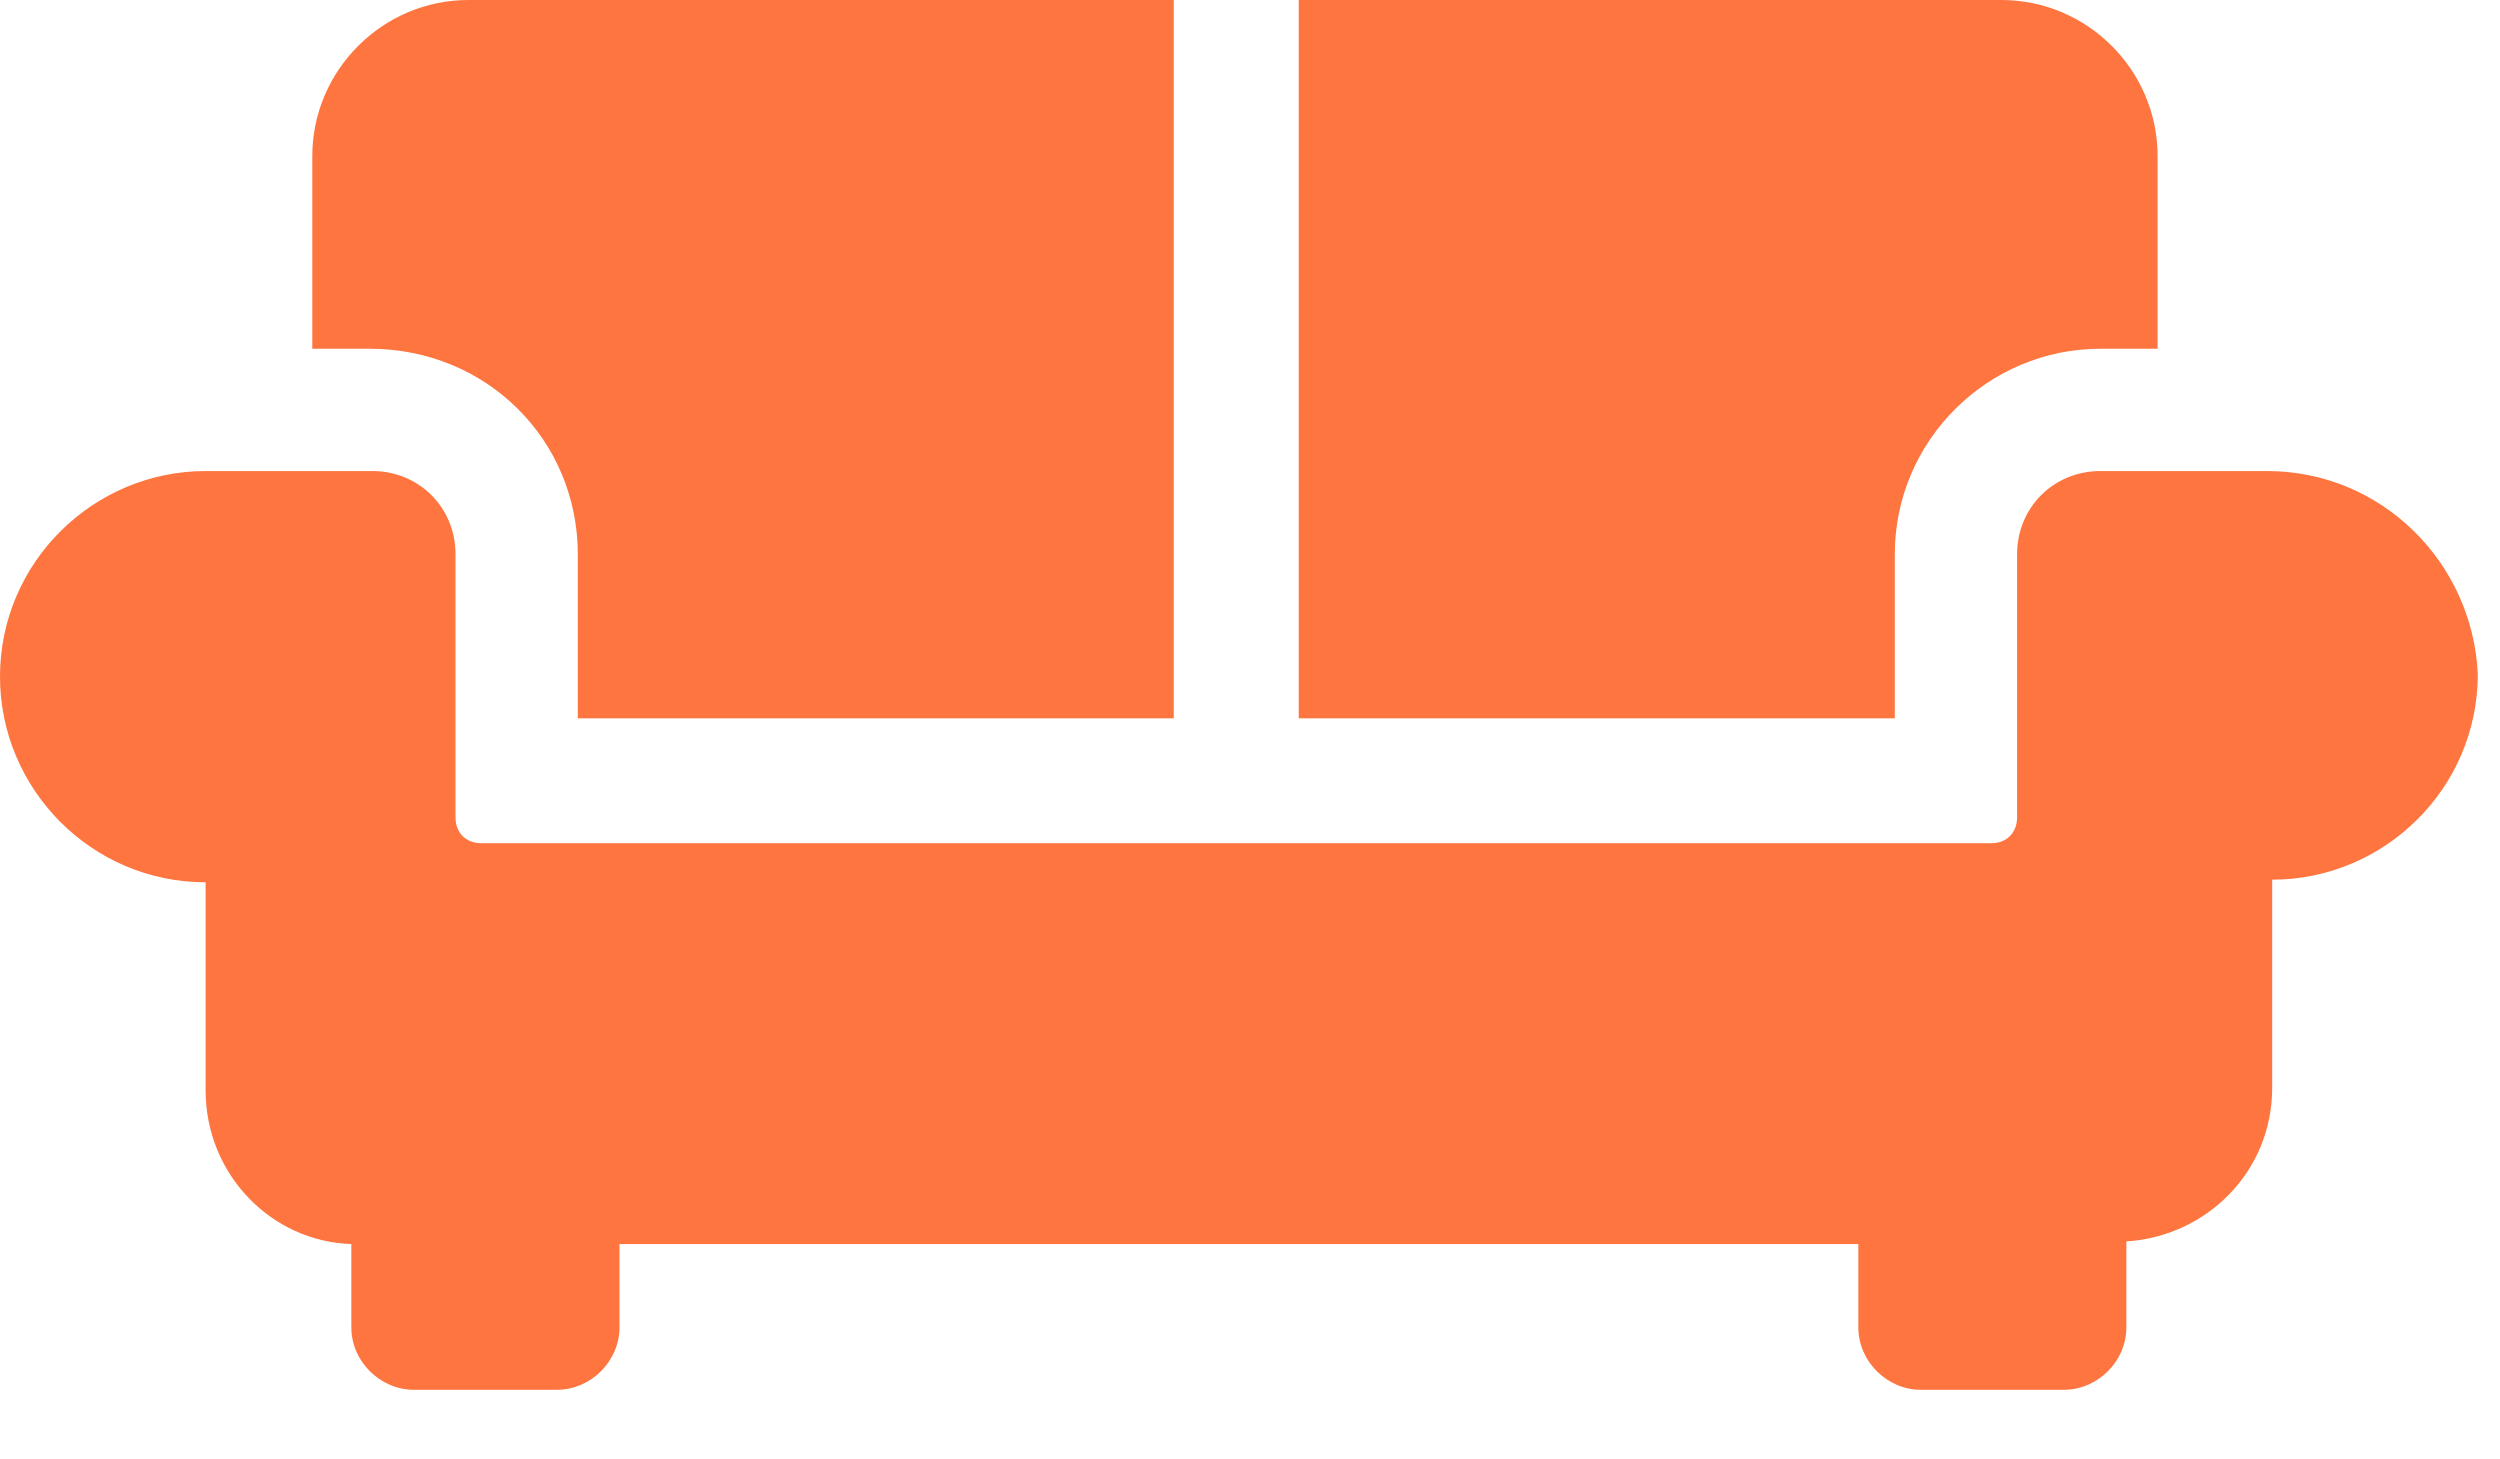
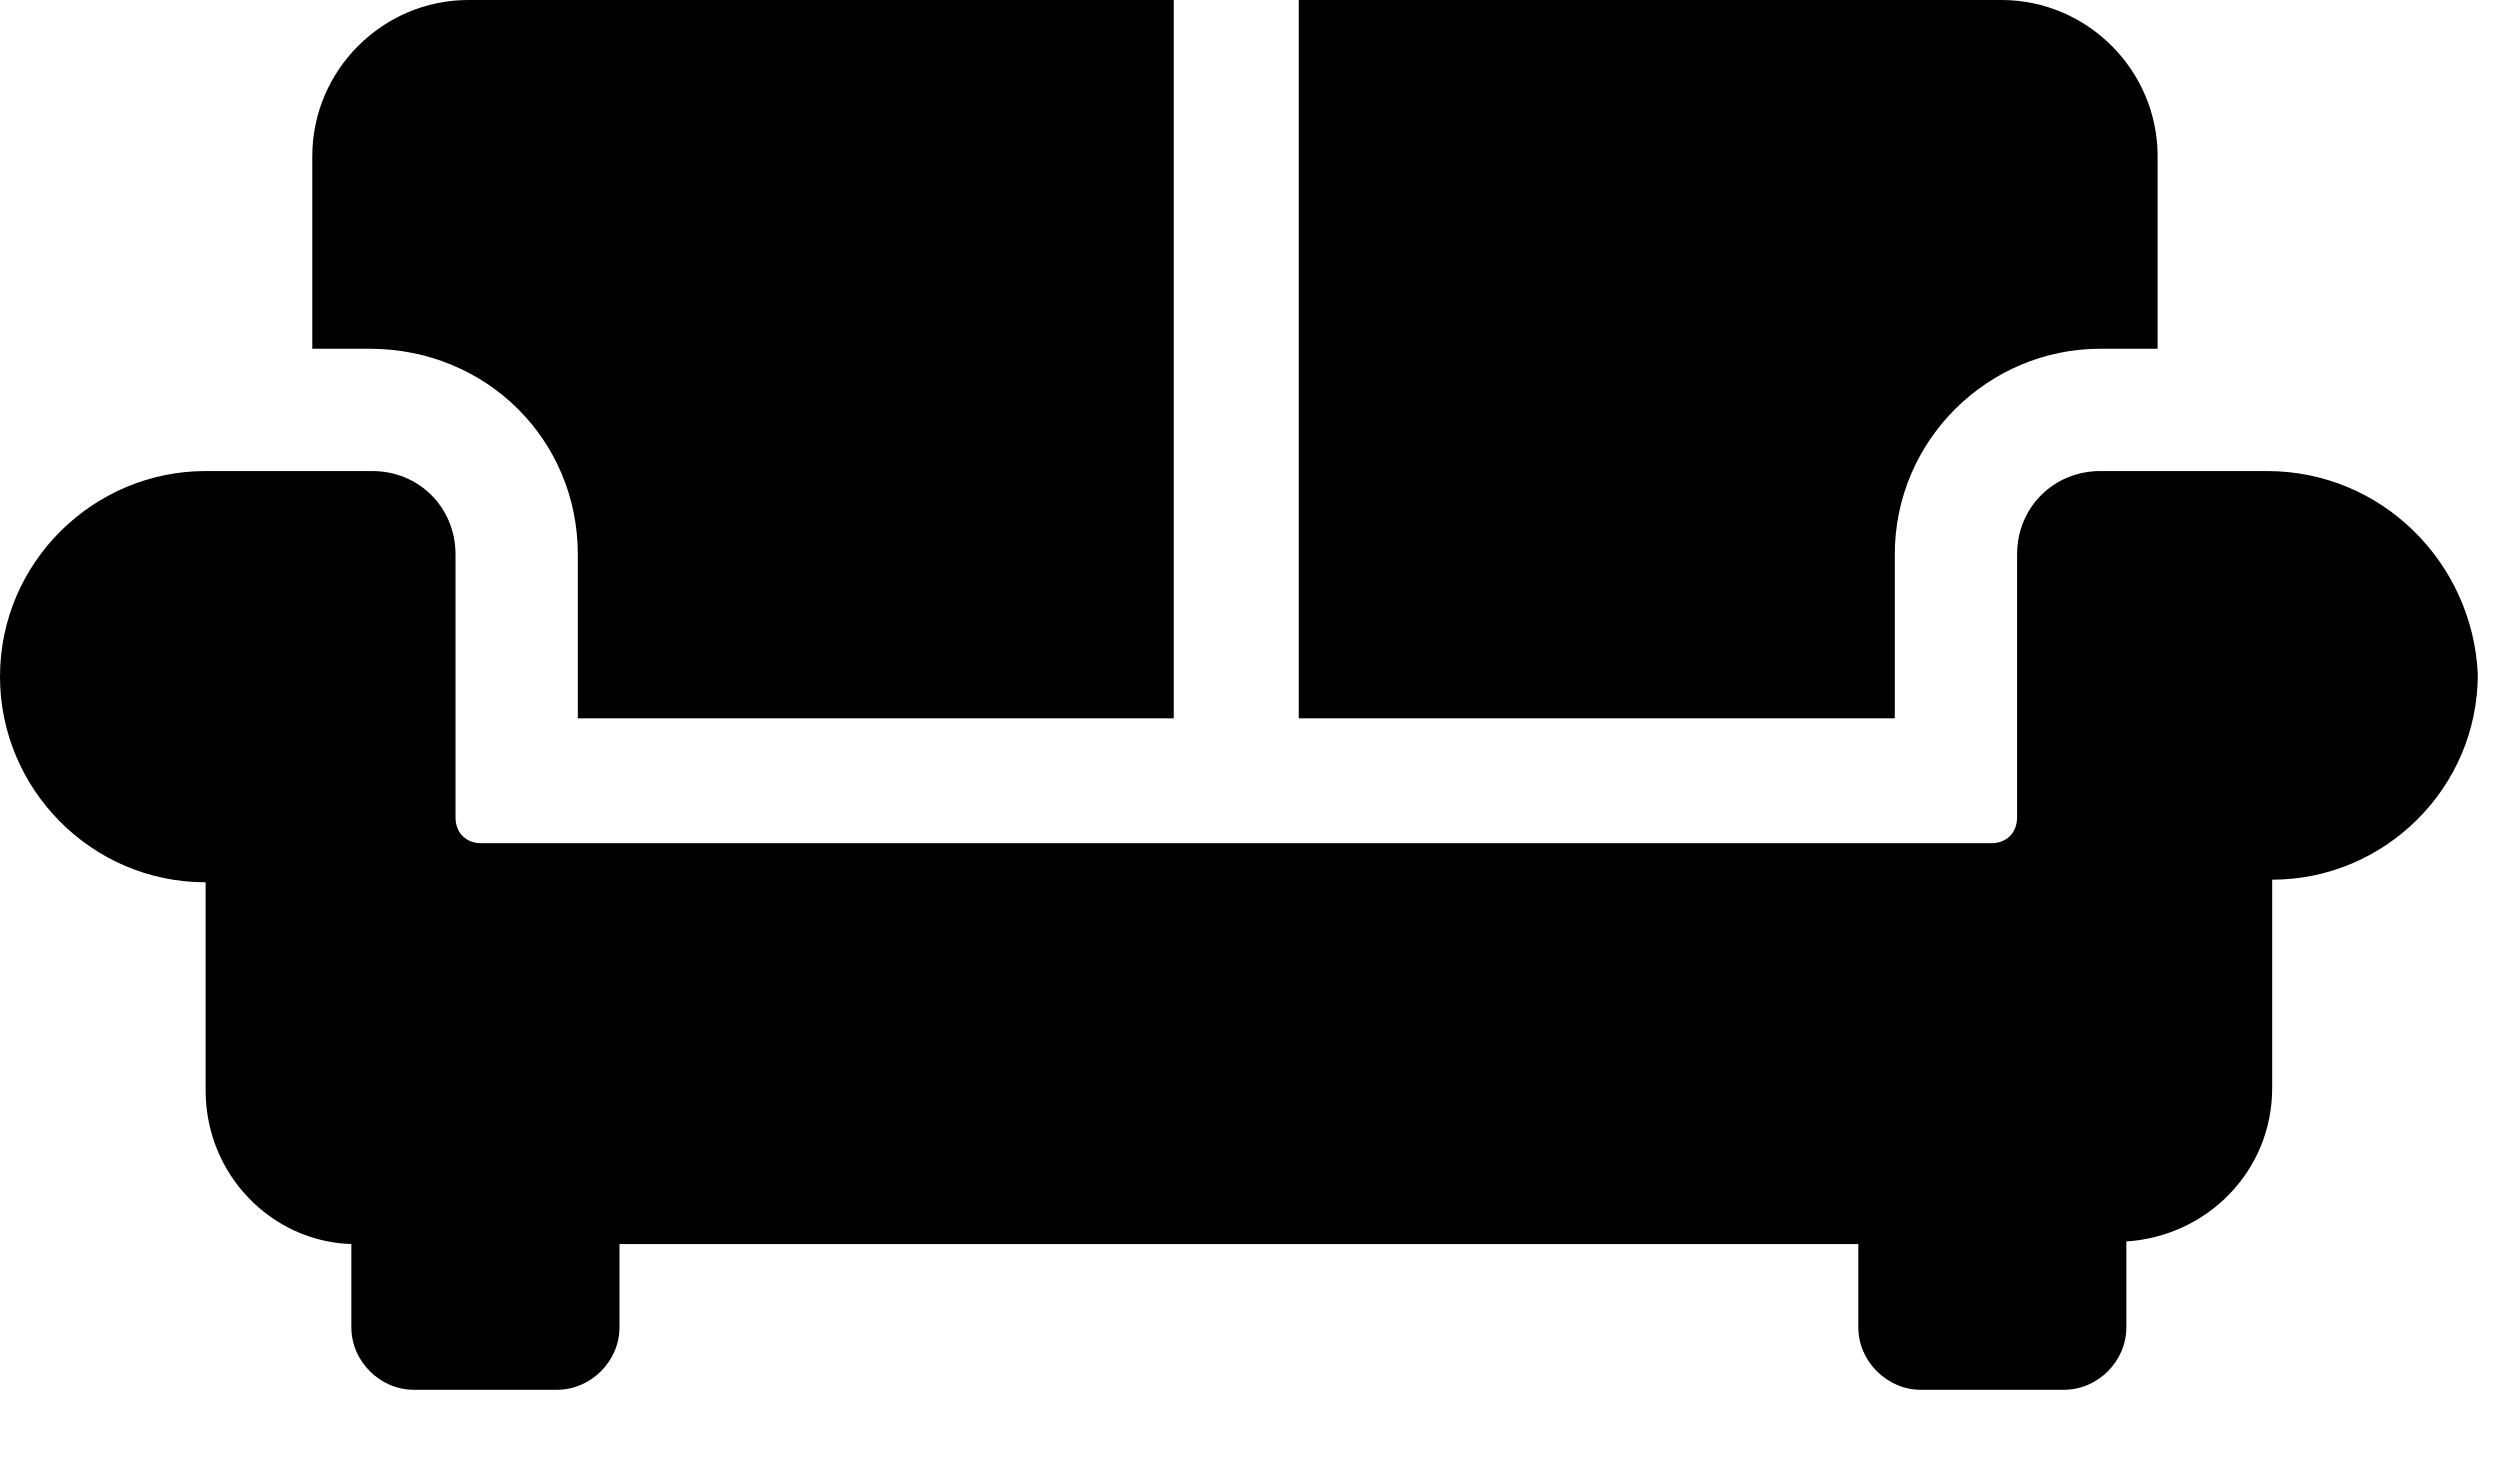
<svg xmlns="http://www.w3.org/2000/svg" width="24" height="14" viewBox="0 0 24 14" fill="none">
-   <path d="M5.547 5.322V6.896H11.268V0H4.497C3.673 0 2.998 0.675 2.998 1.499V3.348H3.548C4.672 3.348 5.547 4.223 5.547 5.322Z" fill="#FE753F" />
-   <path d="M18.19 5.322C18.19 4.223 19.089 3.348 20.163 3.348H20.713V1.499C20.713 0.675 20.039 0 19.214 0H12.468V6.896H18.19V5.322Z" fill="#FE753F" />
-   <path d="M21.763 4.522H20.164C19.714 4.522 19.364 4.872 19.364 5.322V7.846C19.364 7.995 19.264 8.095 19.114 8.095H4.622C4.472 8.095 4.373 7.995 4.373 7.846V5.322C4.373 4.872 4.023 4.522 3.573 4.522H1.974C0.899 4.522 0 5.397 0 6.496C0 7.571 0.875 8.47 1.974 8.47V10.469C1.974 11.269 2.599 11.918 3.373 11.943V12.743C3.373 13.068 3.648 13.342 3.973 13.342H5.347C5.672 13.342 5.947 13.068 5.947 12.743V11.943H17.84V12.743C17.84 13.068 18.115 13.342 18.439 13.342H19.814C20.139 13.342 20.413 13.068 20.413 12.743V11.918C21.188 11.868 21.813 11.244 21.813 10.444V8.445C22.887 8.445 23.787 7.571 23.787 6.471C23.736 5.397 22.862 4.522 21.763 4.522Z" fill="#FE753F" />
+   <path d="M5.547 5.322V6.896H11.268V0H4.497C3.673 0 2.998 0.675 2.998 1.499V3.348H3.548C4.672 3.348 5.547 4.223 5.547 5.322Z" fill="currentColor" />
+   <path d="M18.19 5.322C18.19 4.223 19.089 3.348 20.163 3.348H20.713V1.499C20.713 0.675 20.039 0 19.214 0H12.468V6.896H18.19V5.322Z" fill="currentColor" />
+   <path d="M21.763 4.522H20.164C19.714 4.522 19.364 4.872 19.364 5.322V7.846C19.364 7.995 19.264 8.095 19.114 8.095H4.622C4.472 8.095 4.373 7.995 4.373 7.846V5.322C4.373 4.872 4.023 4.522 3.573 4.522H1.974C0.899 4.522 0 5.397 0 6.496C0 7.571 0.875 8.47 1.974 8.47V10.469C1.974 11.269 2.599 11.918 3.373 11.943V12.743C3.373 13.068 3.648 13.342 3.973 13.342H5.347C5.672 13.342 5.947 13.068 5.947 12.743V11.943H17.84V12.743C17.84 13.068 18.115 13.342 18.439 13.342H19.814C20.139 13.342 20.413 13.068 20.413 12.743V11.918C21.188 11.868 21.813 11.244 21.813 10.444V8.445C22.887 8.445 23.787 7.571 23.787 6.471C23.736 5.397 22.862 4.522 21.763 4.522Z" fill="currentColor" />
</svg>
